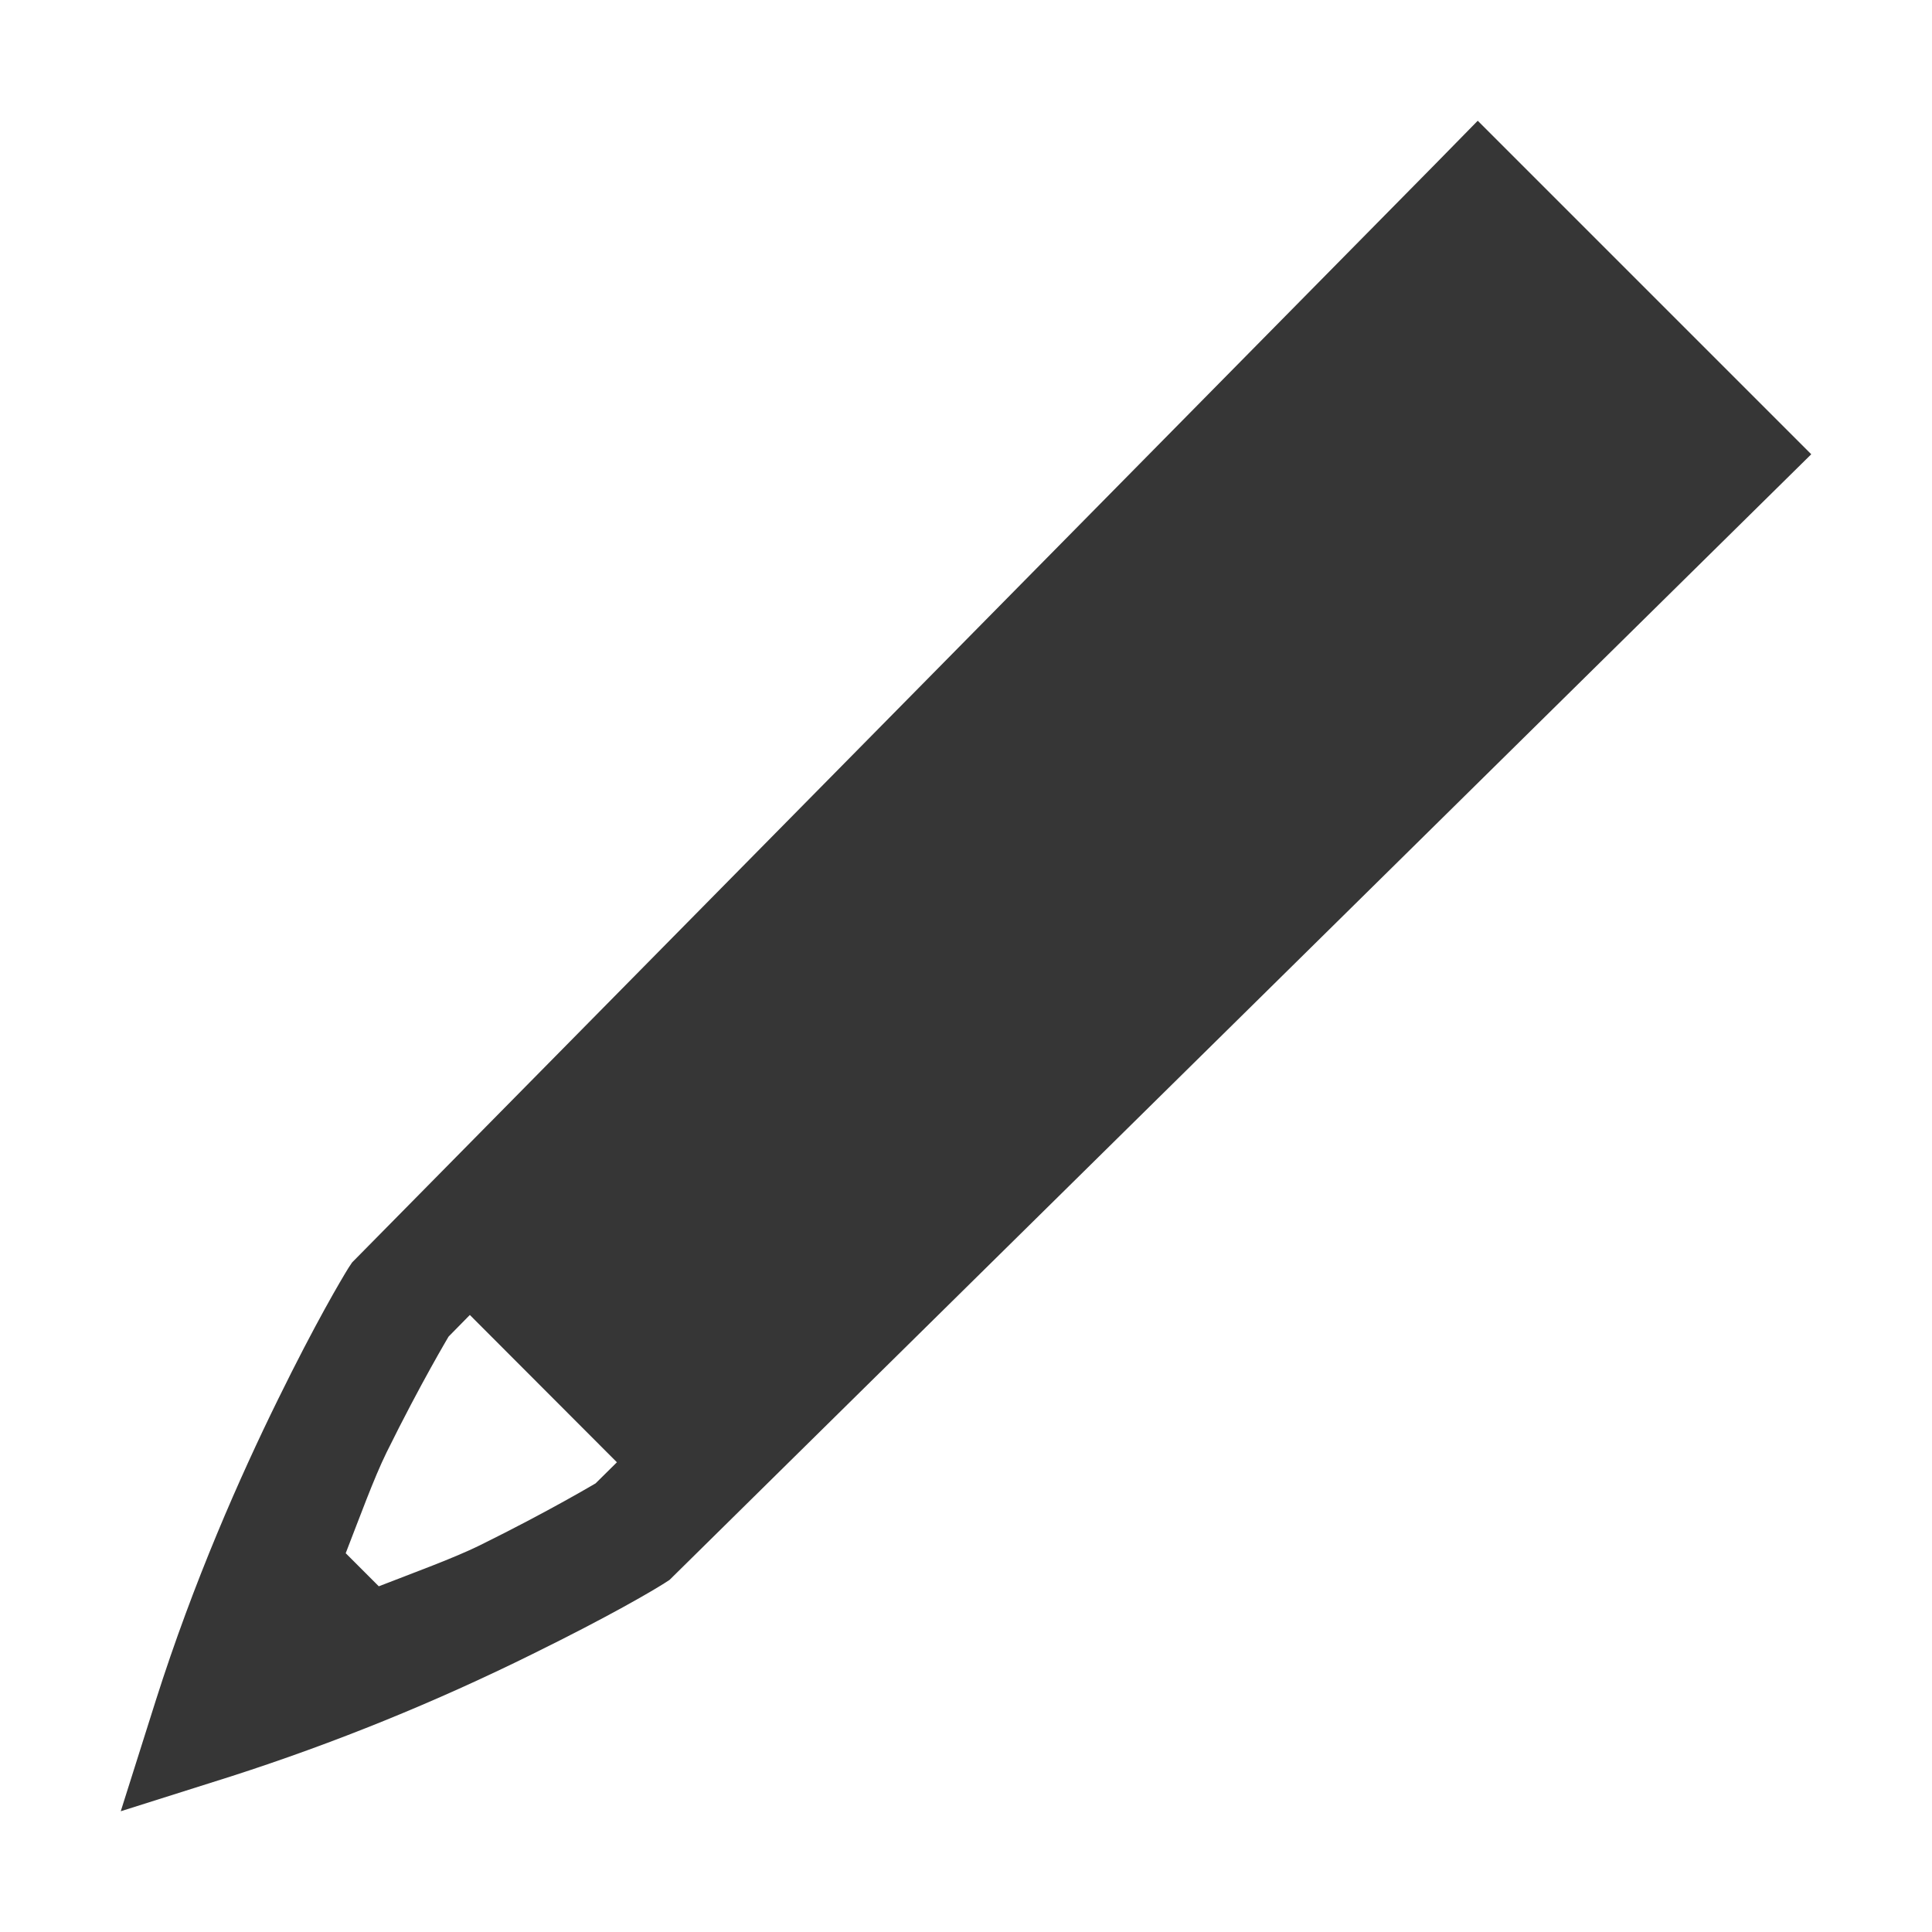
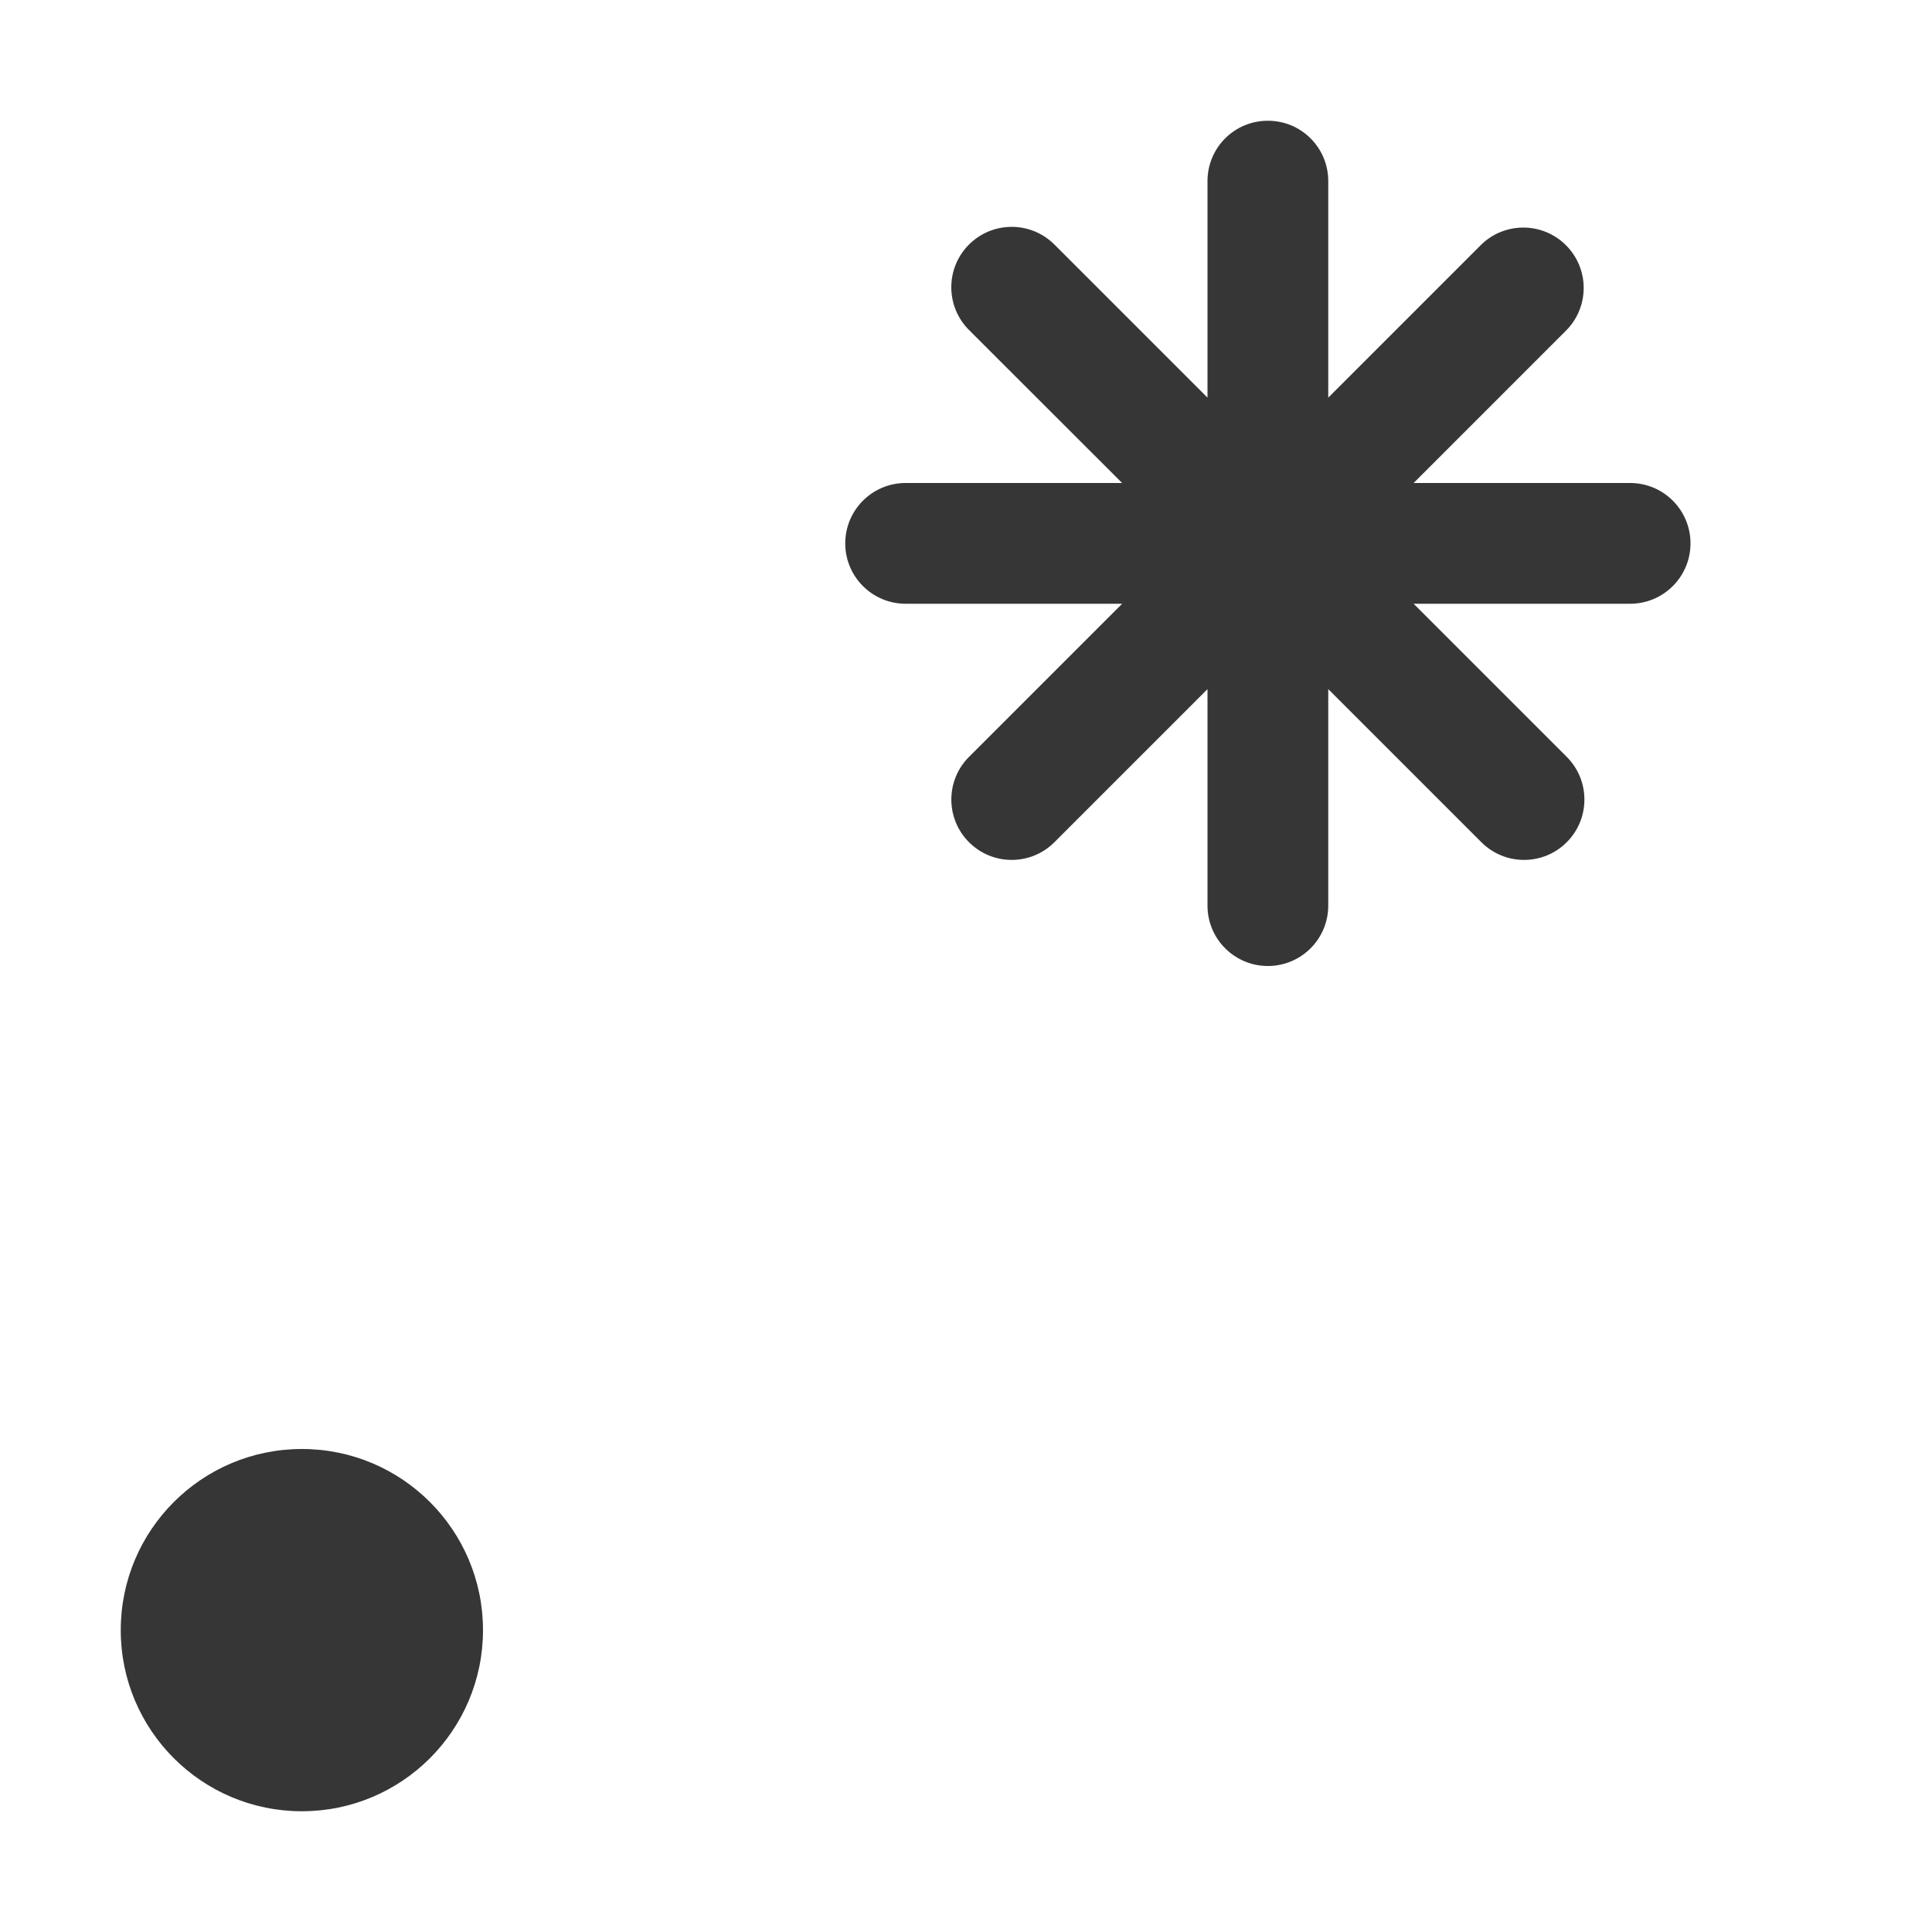
- <svg xmlns="http://www.w3.org/2000/svg" width="16" height="16" version="1.1">
-   <path d="m12.238 1-0.353 0.36-8.969 9.095-0.03 0.045c-0.061 0.099-0.27 0.45-0.583 1.088-0.314 0.638-0.7 1.51-1.012 2.492l-0.291 0.92 0.92-0.291a18.163 18.163 0 0 0 2.492-1.012c0.638-0.314 0.987-0.52 1.088-0.584l0.045-0.029 9.455-9.322zm-8.347 9.89 1.218 1.22-0.177 0.175c7e-3 -5e-3 -0.379 0.227-0.961 0.514-0.214 0.105-0.536 0.222-0.834 0.338l-0.274-0.274c0.116-0.298 0.233-0.62 0.338-0.834 0.287-0.582 0.518-0.966 0.514-0.96z" fill="#363636" font-size="15" letter-spacing="0" word-spacing="0" />
+ <svg xmlns="http://www.w3.org/2000/svg" width="16" height="16">
+   <path d="M10.5 1c-.277 0-.5.223-.5.5v1.793L8.732 2.025a.499.499 0 1 0-.707.708L9.293 4H7.5a.499.499 0 1 0 0 1h1.793L8.025 6.268a.499.499 0 1 0 .707.707L10 5.707V7.5a.499.499 0 1 0 1 0V5.707l1.268 1.268a.499.499 0 1 0 .707-.707L11.707 5H13.5a.499.499 0 1 0 0-1h-1.793l1.268-1.268a.5.5 0 0 0-.707-.707L11 3.293V1.5c0-.277-.223-.5-.5-.5zm-8 11a1.5 1.5 0 1 0 0 3 1.5 1.5 0 0 0 0-3z" fill="#363636" />
</svg>
